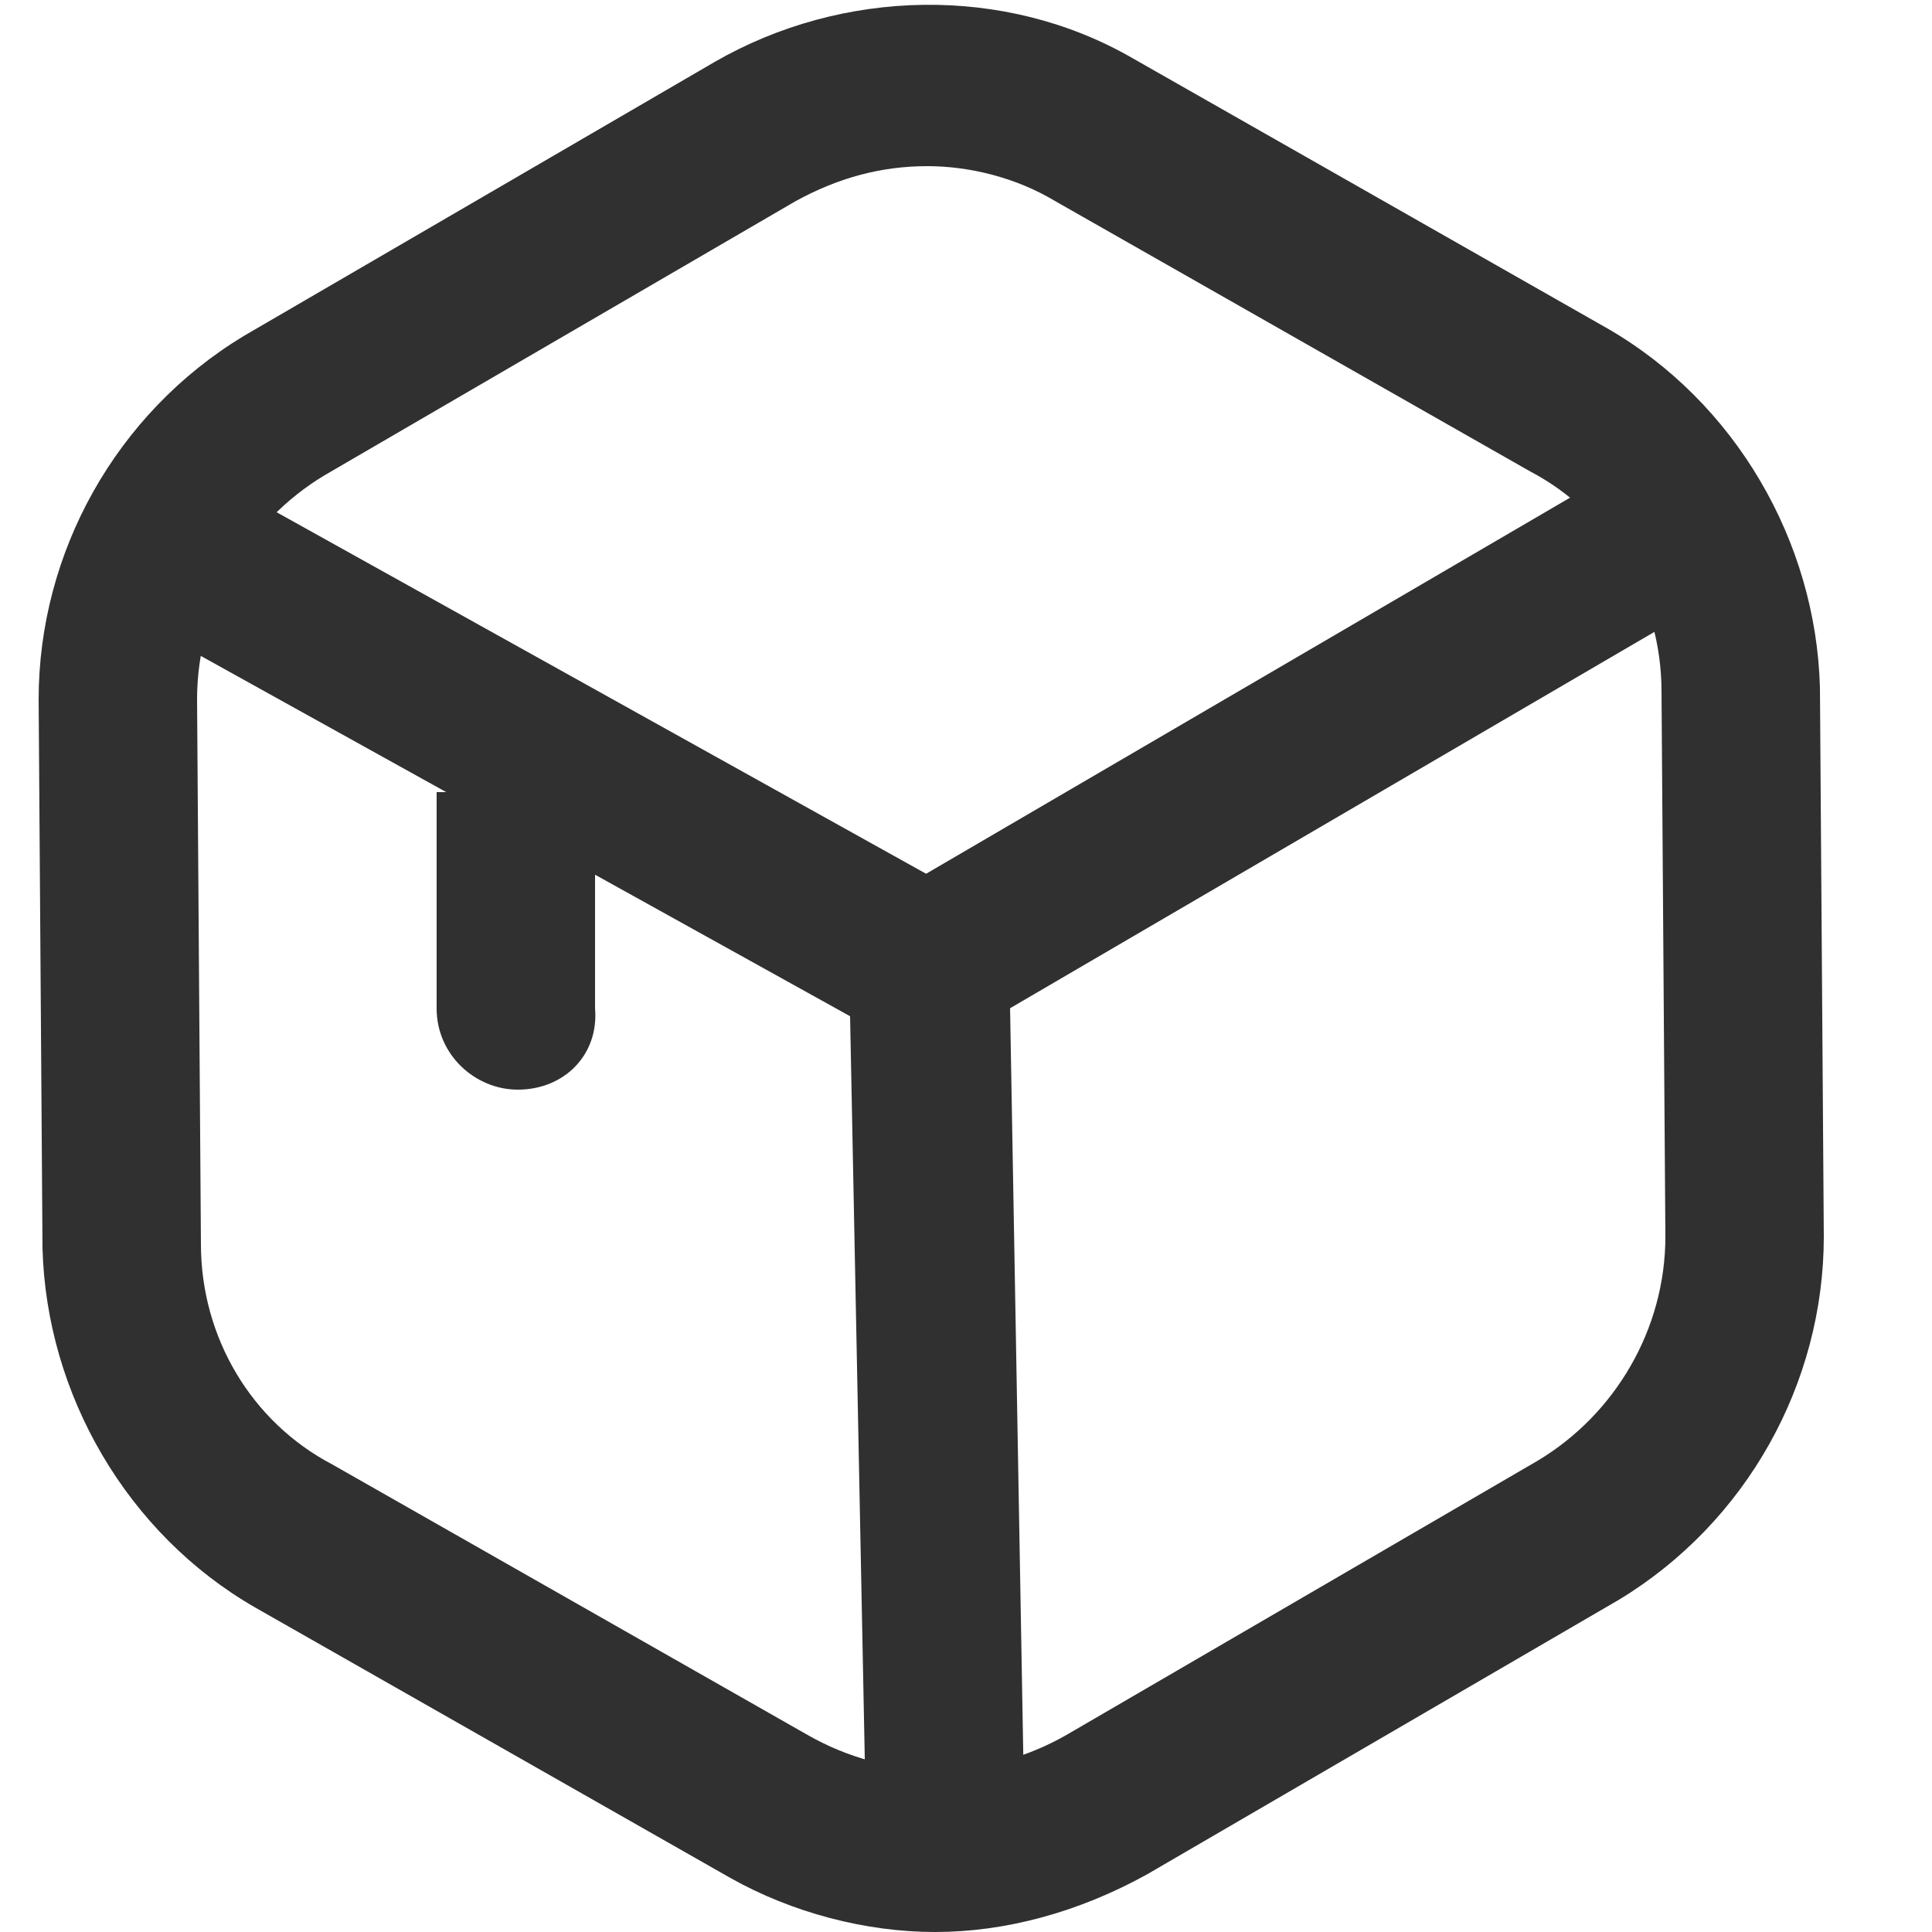
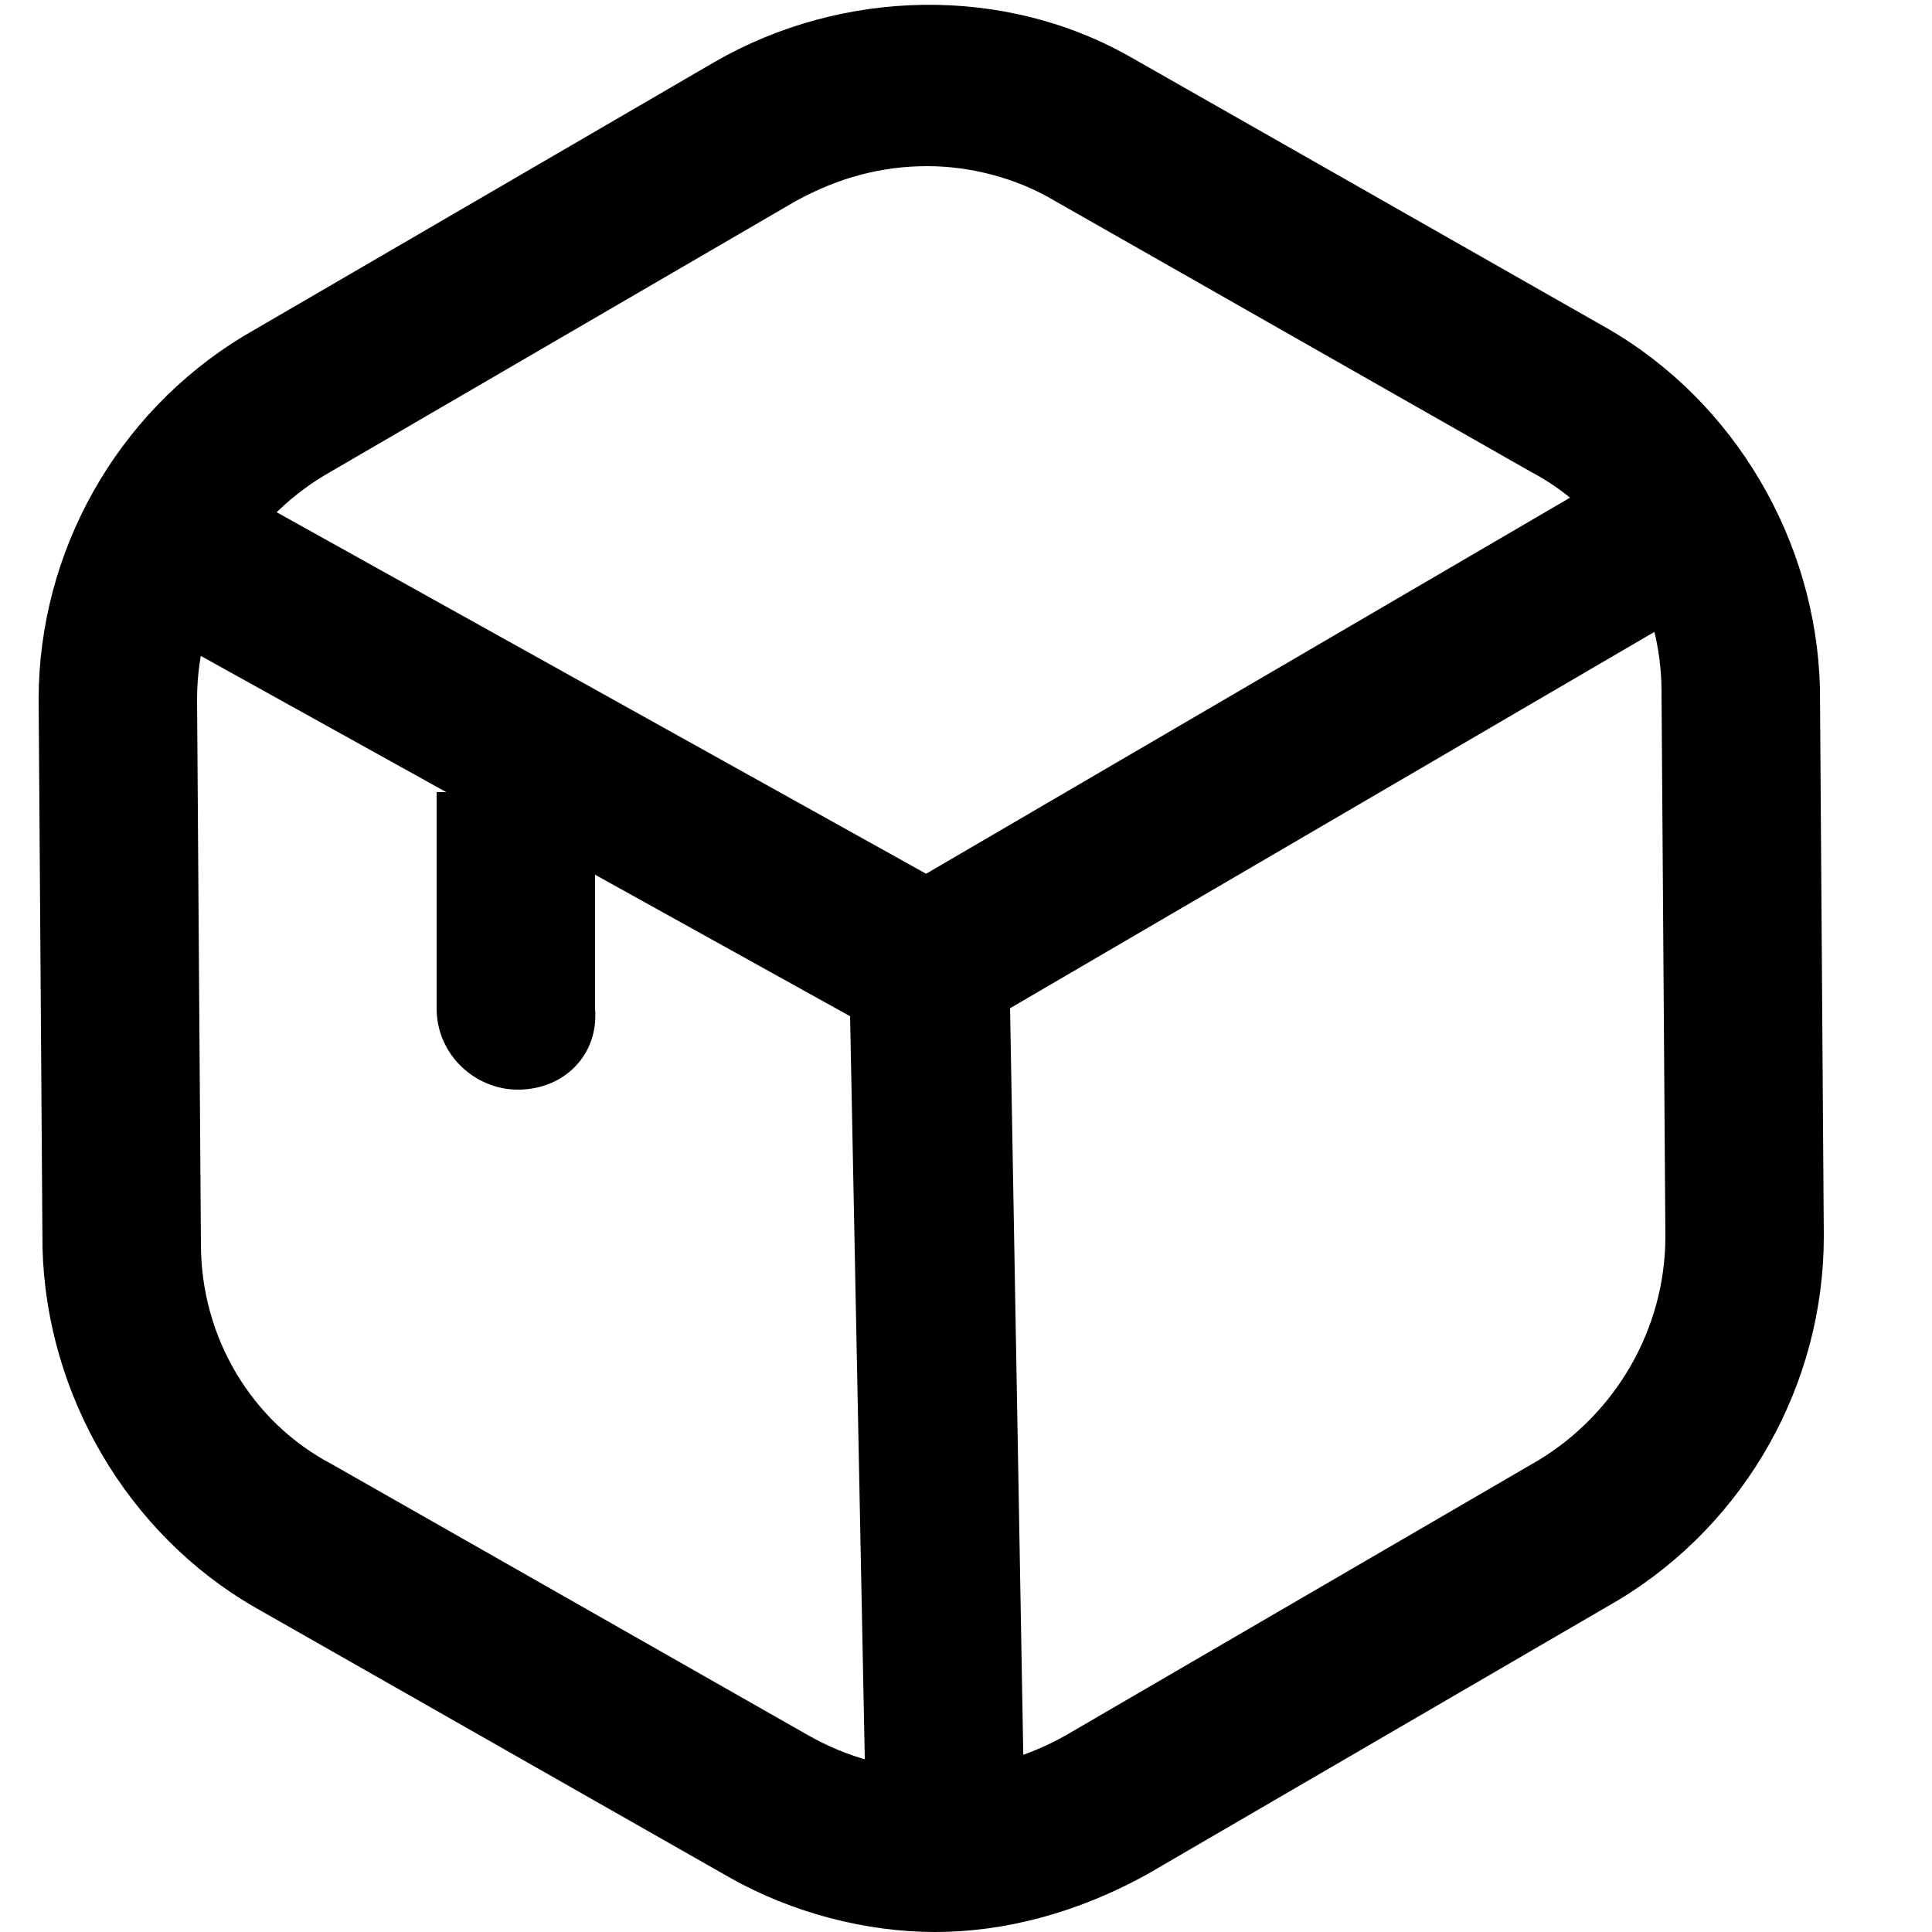
<svg xmlns="http://www.w3.org/2000/svg" t="1574504781446" class="icon" viewBox="0 0 1024 1024" version="1.1" p-id="5224" width="200" height="200">
  <defs>
    <style type="text/css" />
  </defs>
-   <path d="M495.616 1024c-36.864 0-75.776-10.24-108.544-28.672l-251.904-143.36c-67.584-38.912-110.592-112.64-112.64-190.464L20.48 370.688c0-77.824 40.96-151.552 108.544-192.512l249.856-145.408c67.584-38.912 153.6-40.96 221.184-2.048l251.904 143.36c67.584 38.912 110.592 112.64 112.64 190.464l2.048 290.816c0 77.824-40.96 151.552-108.544 192.512l-249.856 145.408c-36.864 20.48-75.776 30.72-112.64 30.72zM491.52 88.064c-24.576 0-47.104 6.144-69.632 18.432L172.032 251.904c-40.96 24.576-67.584 69.632-67.584 118.784l2.048 288.768c0 49.152 26.624 94.208 69.632 116.736l251.904 143.36c43.008 24.576 94.208 24.576 137.216 0l249.856-145.408c40.96-24.576 67.584-69.632 67.584-118.784L880.64 366.592c0-49.152-26.624-94.208-69.632-116.736l-251.904-143.36c-20.48-12.288-45.056-18.432-67.584-18.432z" fill="#303030" p-id="5225" />
-   <path d="M458.752 952.32L450.56 538.624 77.824 331.776l40.96-75.776 415.744 231.424 8.192 462.848z" fill="#303030" p-id="5226" />
-   <path d="M476.365 471.572l367.841-214.835 42.353 72.52-367.821 214.835zM274.432 577.536c-22.528 0-43.008-18.432-43.008-43.008v-114.688h83.968v114.688c2.048 24.576-16.384 43.008-40.96 43.008z" fill="#303030" p-id="5227" />
+   <path d="M495.616 1024c-36.864 0-75.776-10.24-108.544-28.672l-251.904-143.36c-67.584-38.912-110.592-112.64-112.64-190.464L20.48 370.688c0-77.824 40.96-151.552 108.544-192.512l249.856-145.408c67.584-38.912 153.6-40.96 221.184-2.048l251.904 143.36c67.584 38.912 110.592 112.64 112.64 190.464l2.048 290.816c0 77.824-40.96 151.552-108.544 192.512l-249.856 145.408c-36.864 20.48-75.776 30.72-112.64 30.72zM491.52 88.064c-24.576 0-47.104 6.144-69.632 18.432L172.032 251.904c-40.96 24.576-67.584 69.632-67.584 118.784l2.048 288.768c0 49.152 26.624 94.208 69.632 116.736l251.904 143.36c43.008 24.576 94.208 24.576 137.216 0l249.856-145.408c40.96-24.576 67.584-69.632 67.584-118.784L880.64 366.592c0-49.152-26.624-94.208-69.632-116.736l-251.904-143.36c-20.48-12.288-45.056-18.432-67.584-18.432z" p-id="5225" />
+   <path d="M458.752 952.32L450.56 538.624 77.824 331.776l40.96-75.776 415.744 231.424 8.192 462.848z" p-id="5226" />
+   <path d="M476.365 471.572l367.841-214.835 42.353 72.52-367.821 214.835zM274.432 577.536c-22.528 0-43.008-18.432-43.008-43.008v-114.688h83.968v114.688c2.048 24.576-16.384 43.008-40.96 43.008z" p-id="5227" />
</svg>
